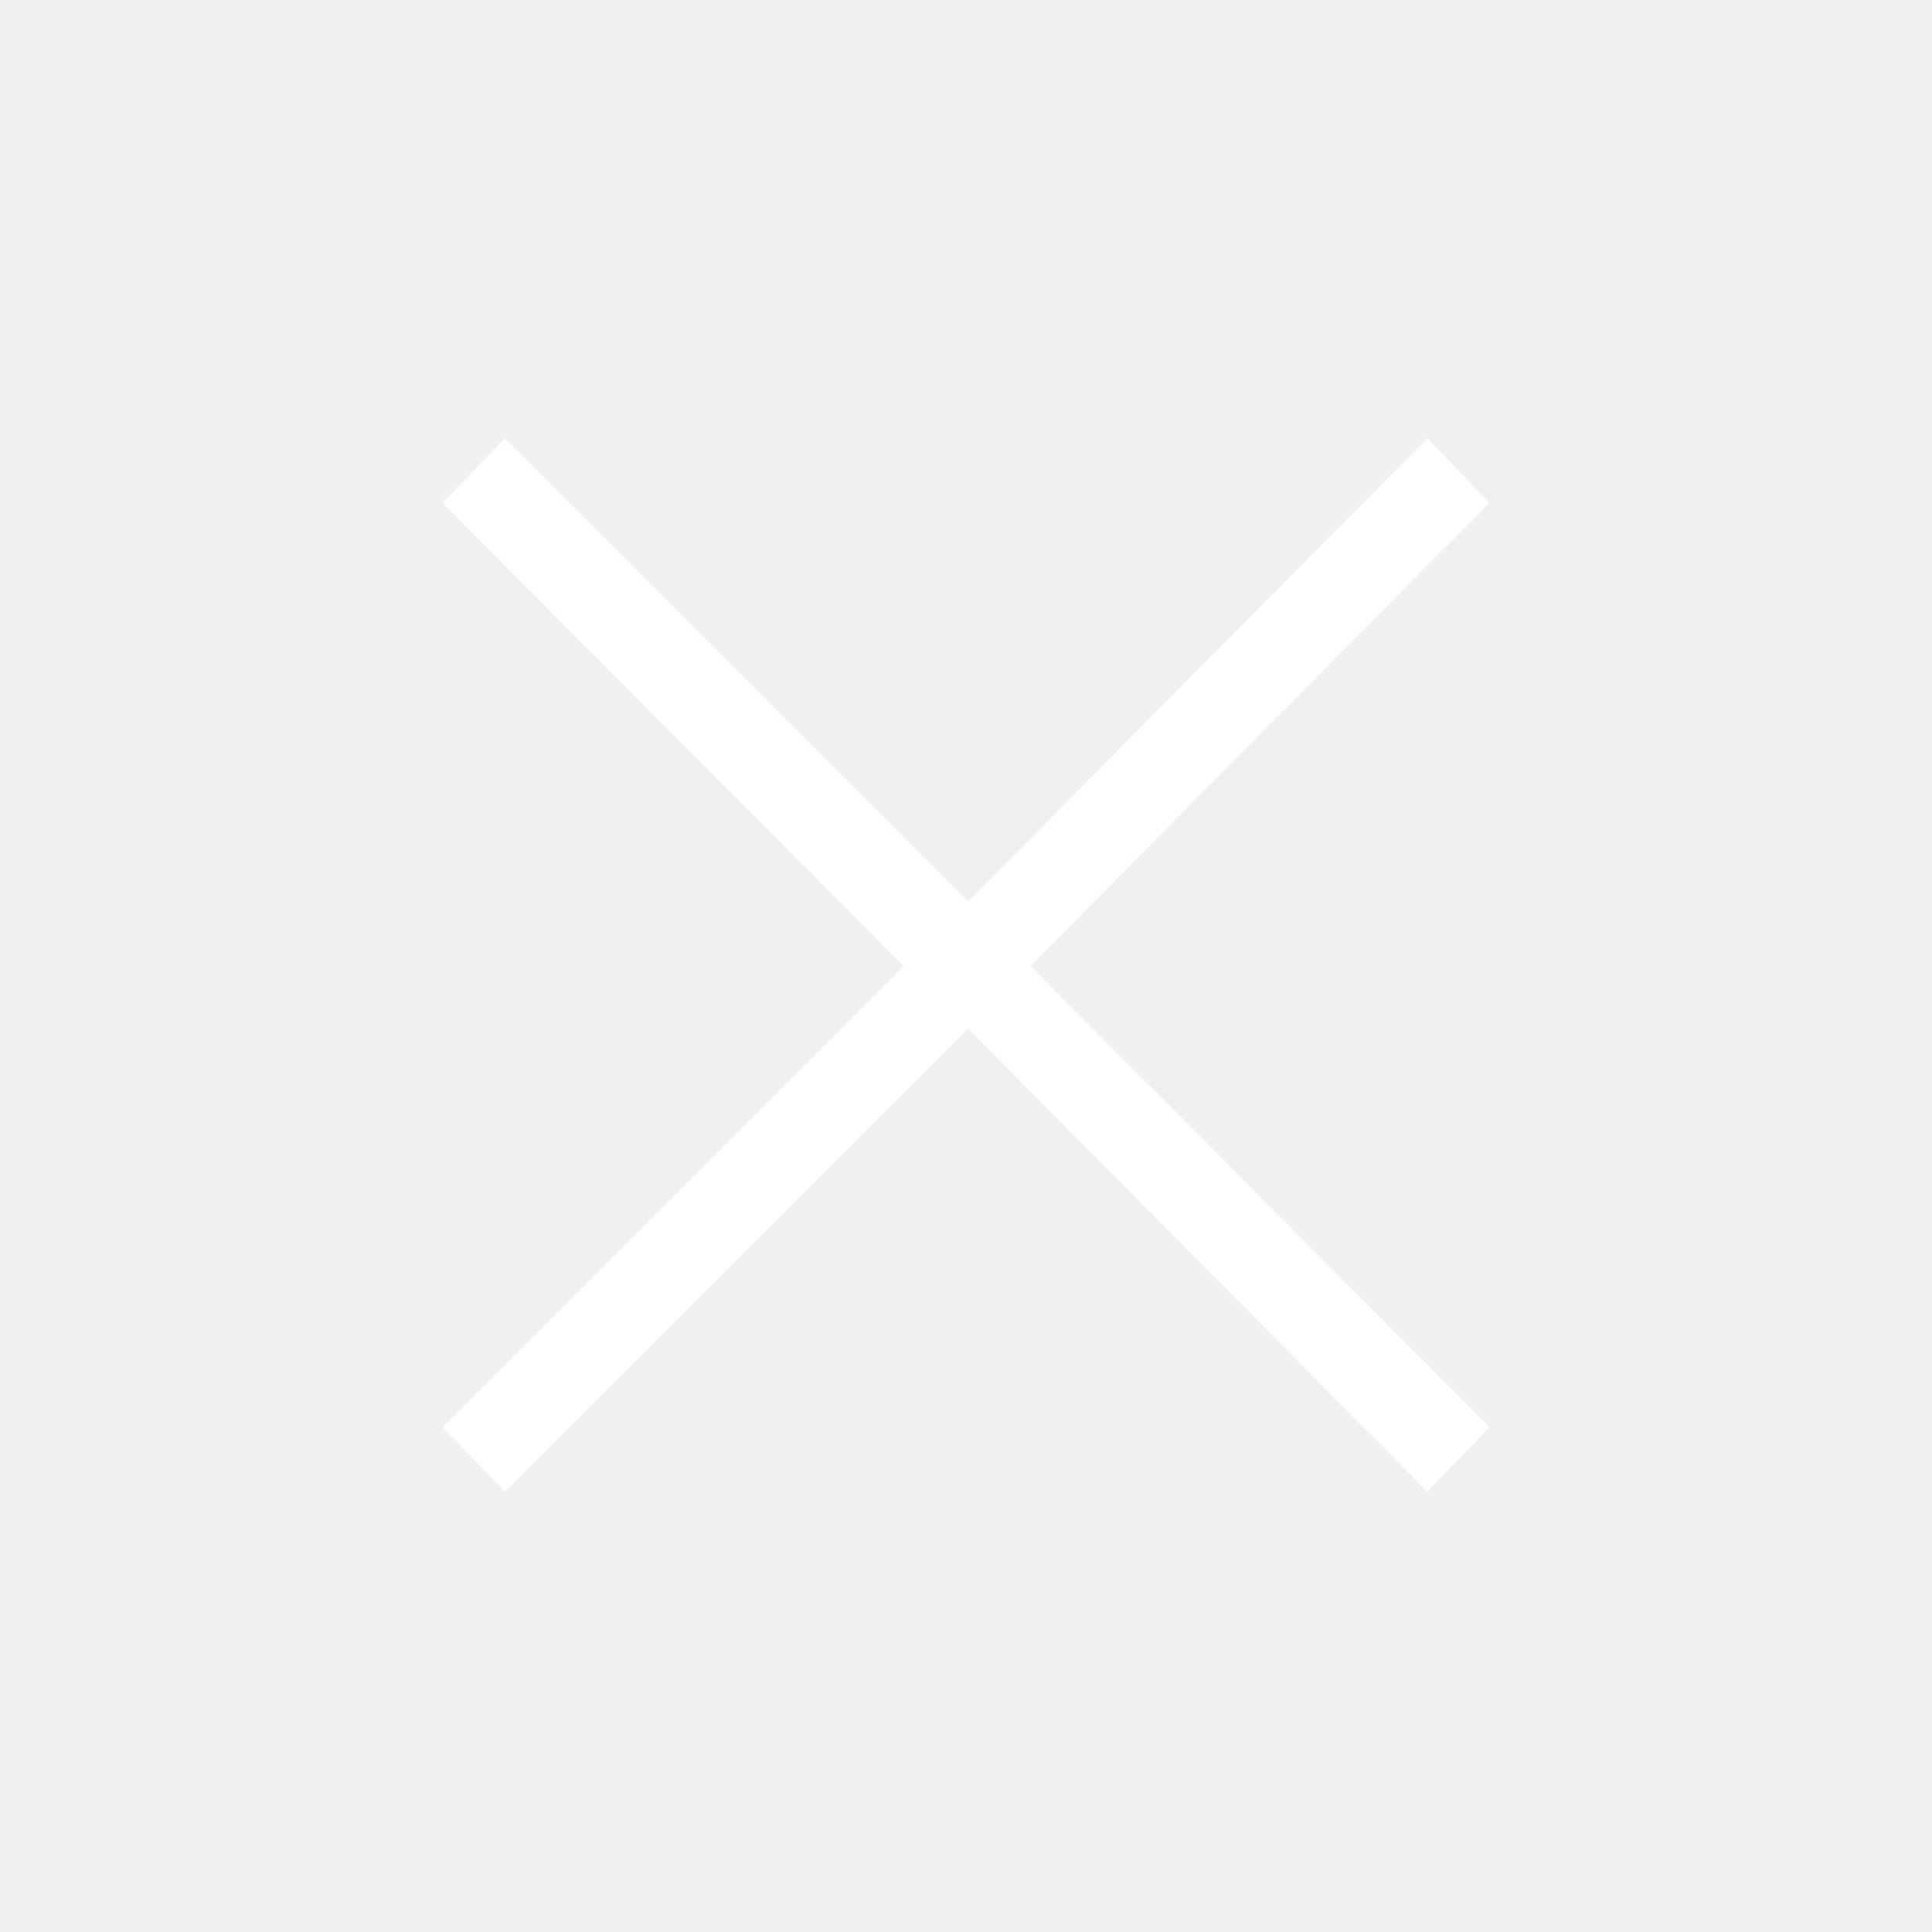
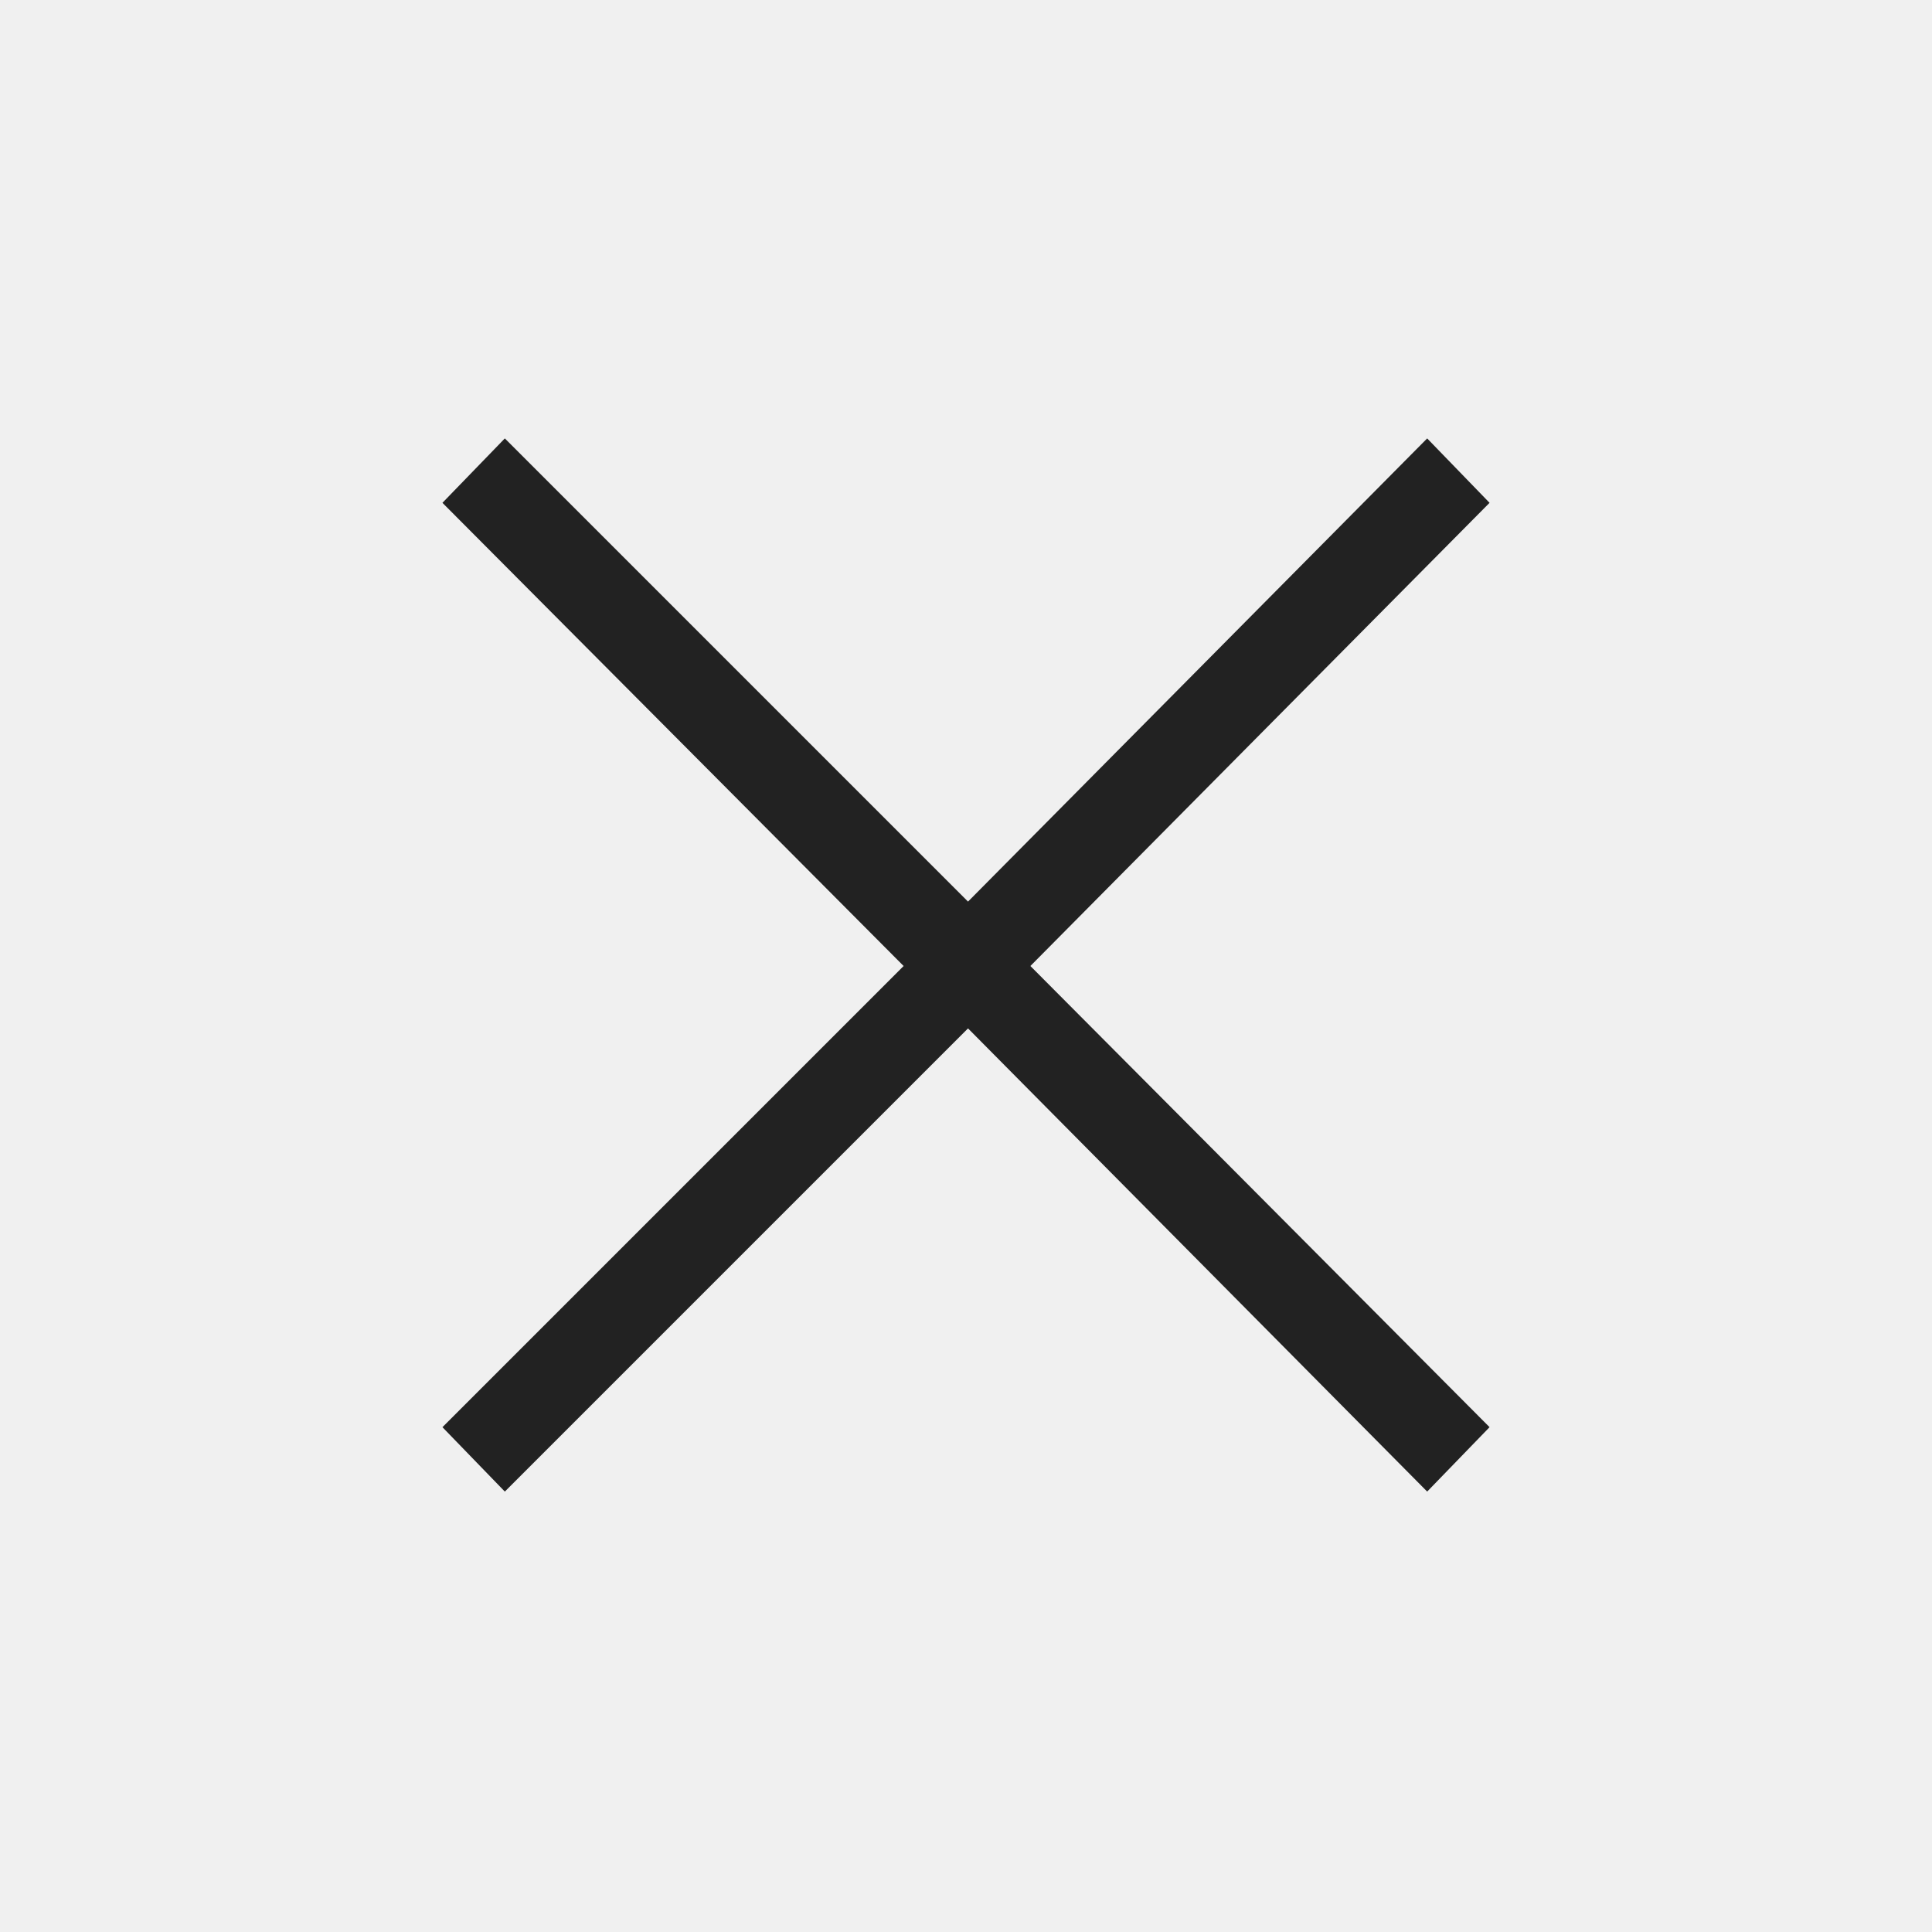
<svg xmlns="http://www.w3.org/2000/svg" height="48" viewBox="0 96 960 960" width="48">
-   <path fill="#fff" d="m250.846 837.154-31-32L449 576 219.846 345.846l31-32L481 544l228.154-230.154 31 32L512 576l228.154 229.154-31 32L481 607 250.846 837.154Z" />
+   <path fill="#222" d="m250.846 837.154-31-32L449 576 219.846 345.846l31-32L481 544l228.154-230.154 31 32L512 576l228.154 229.154-31 32L481 607 250.846 837.154Z" />
</svg>
